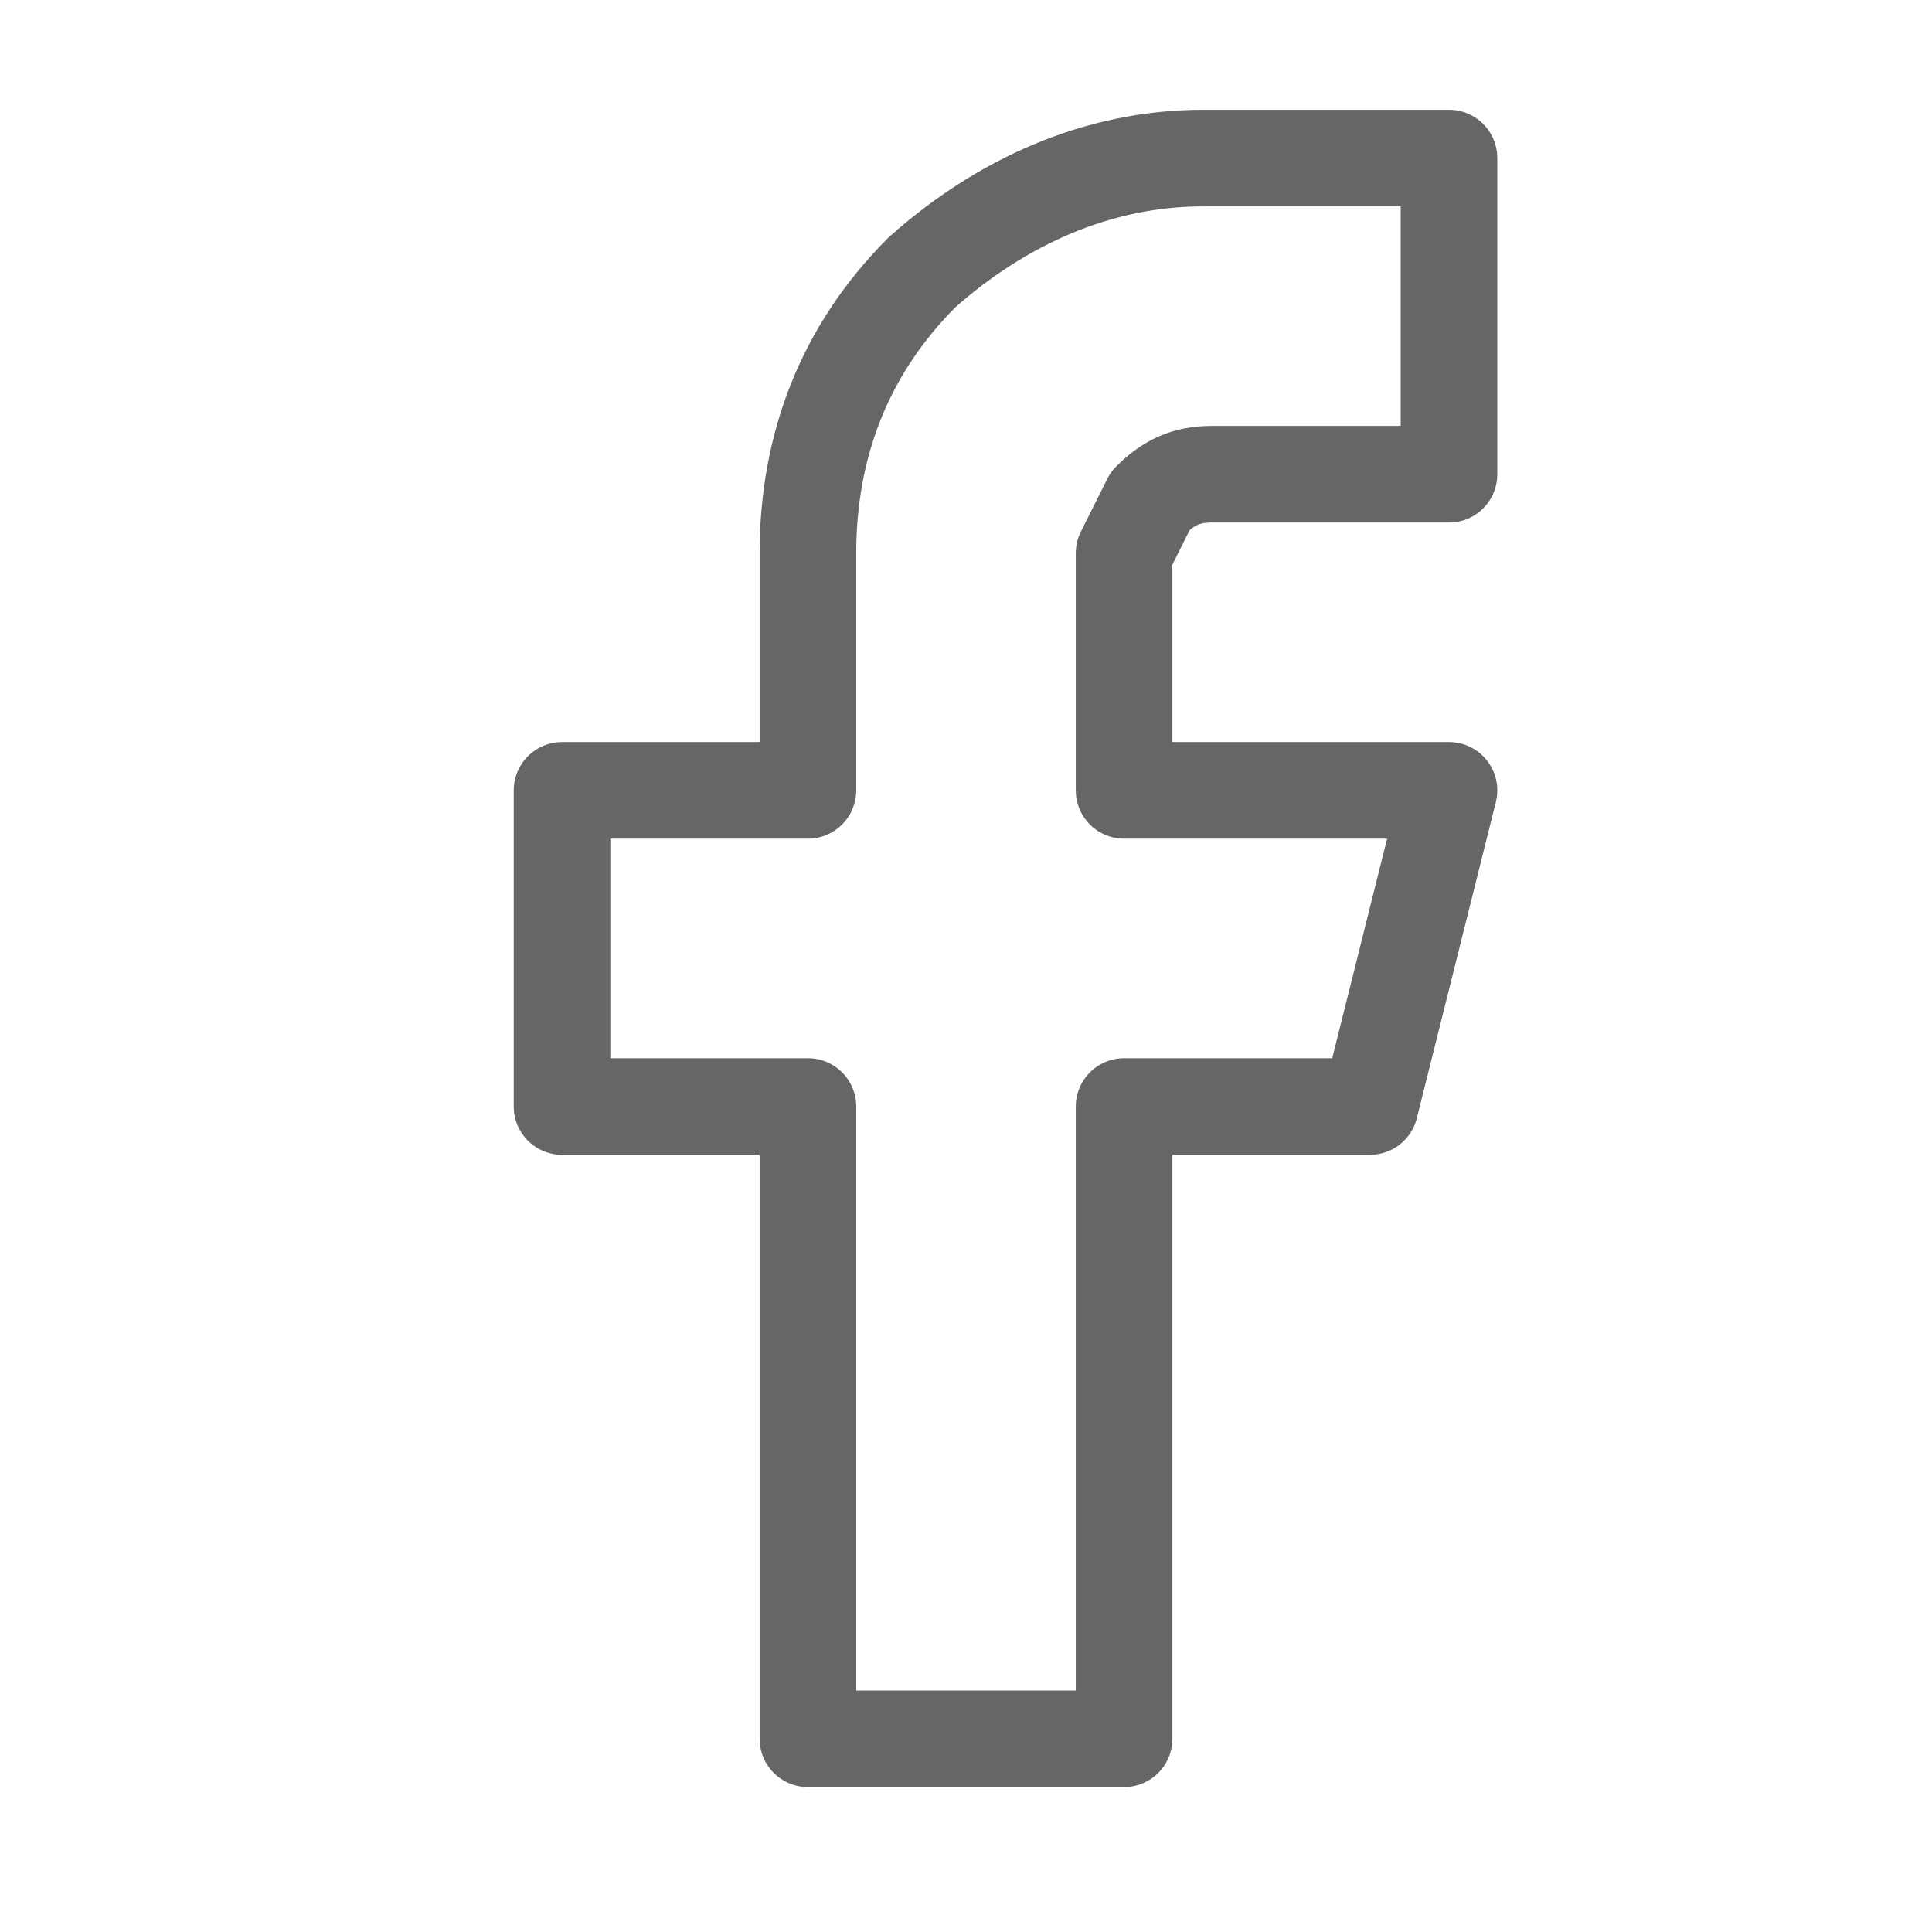
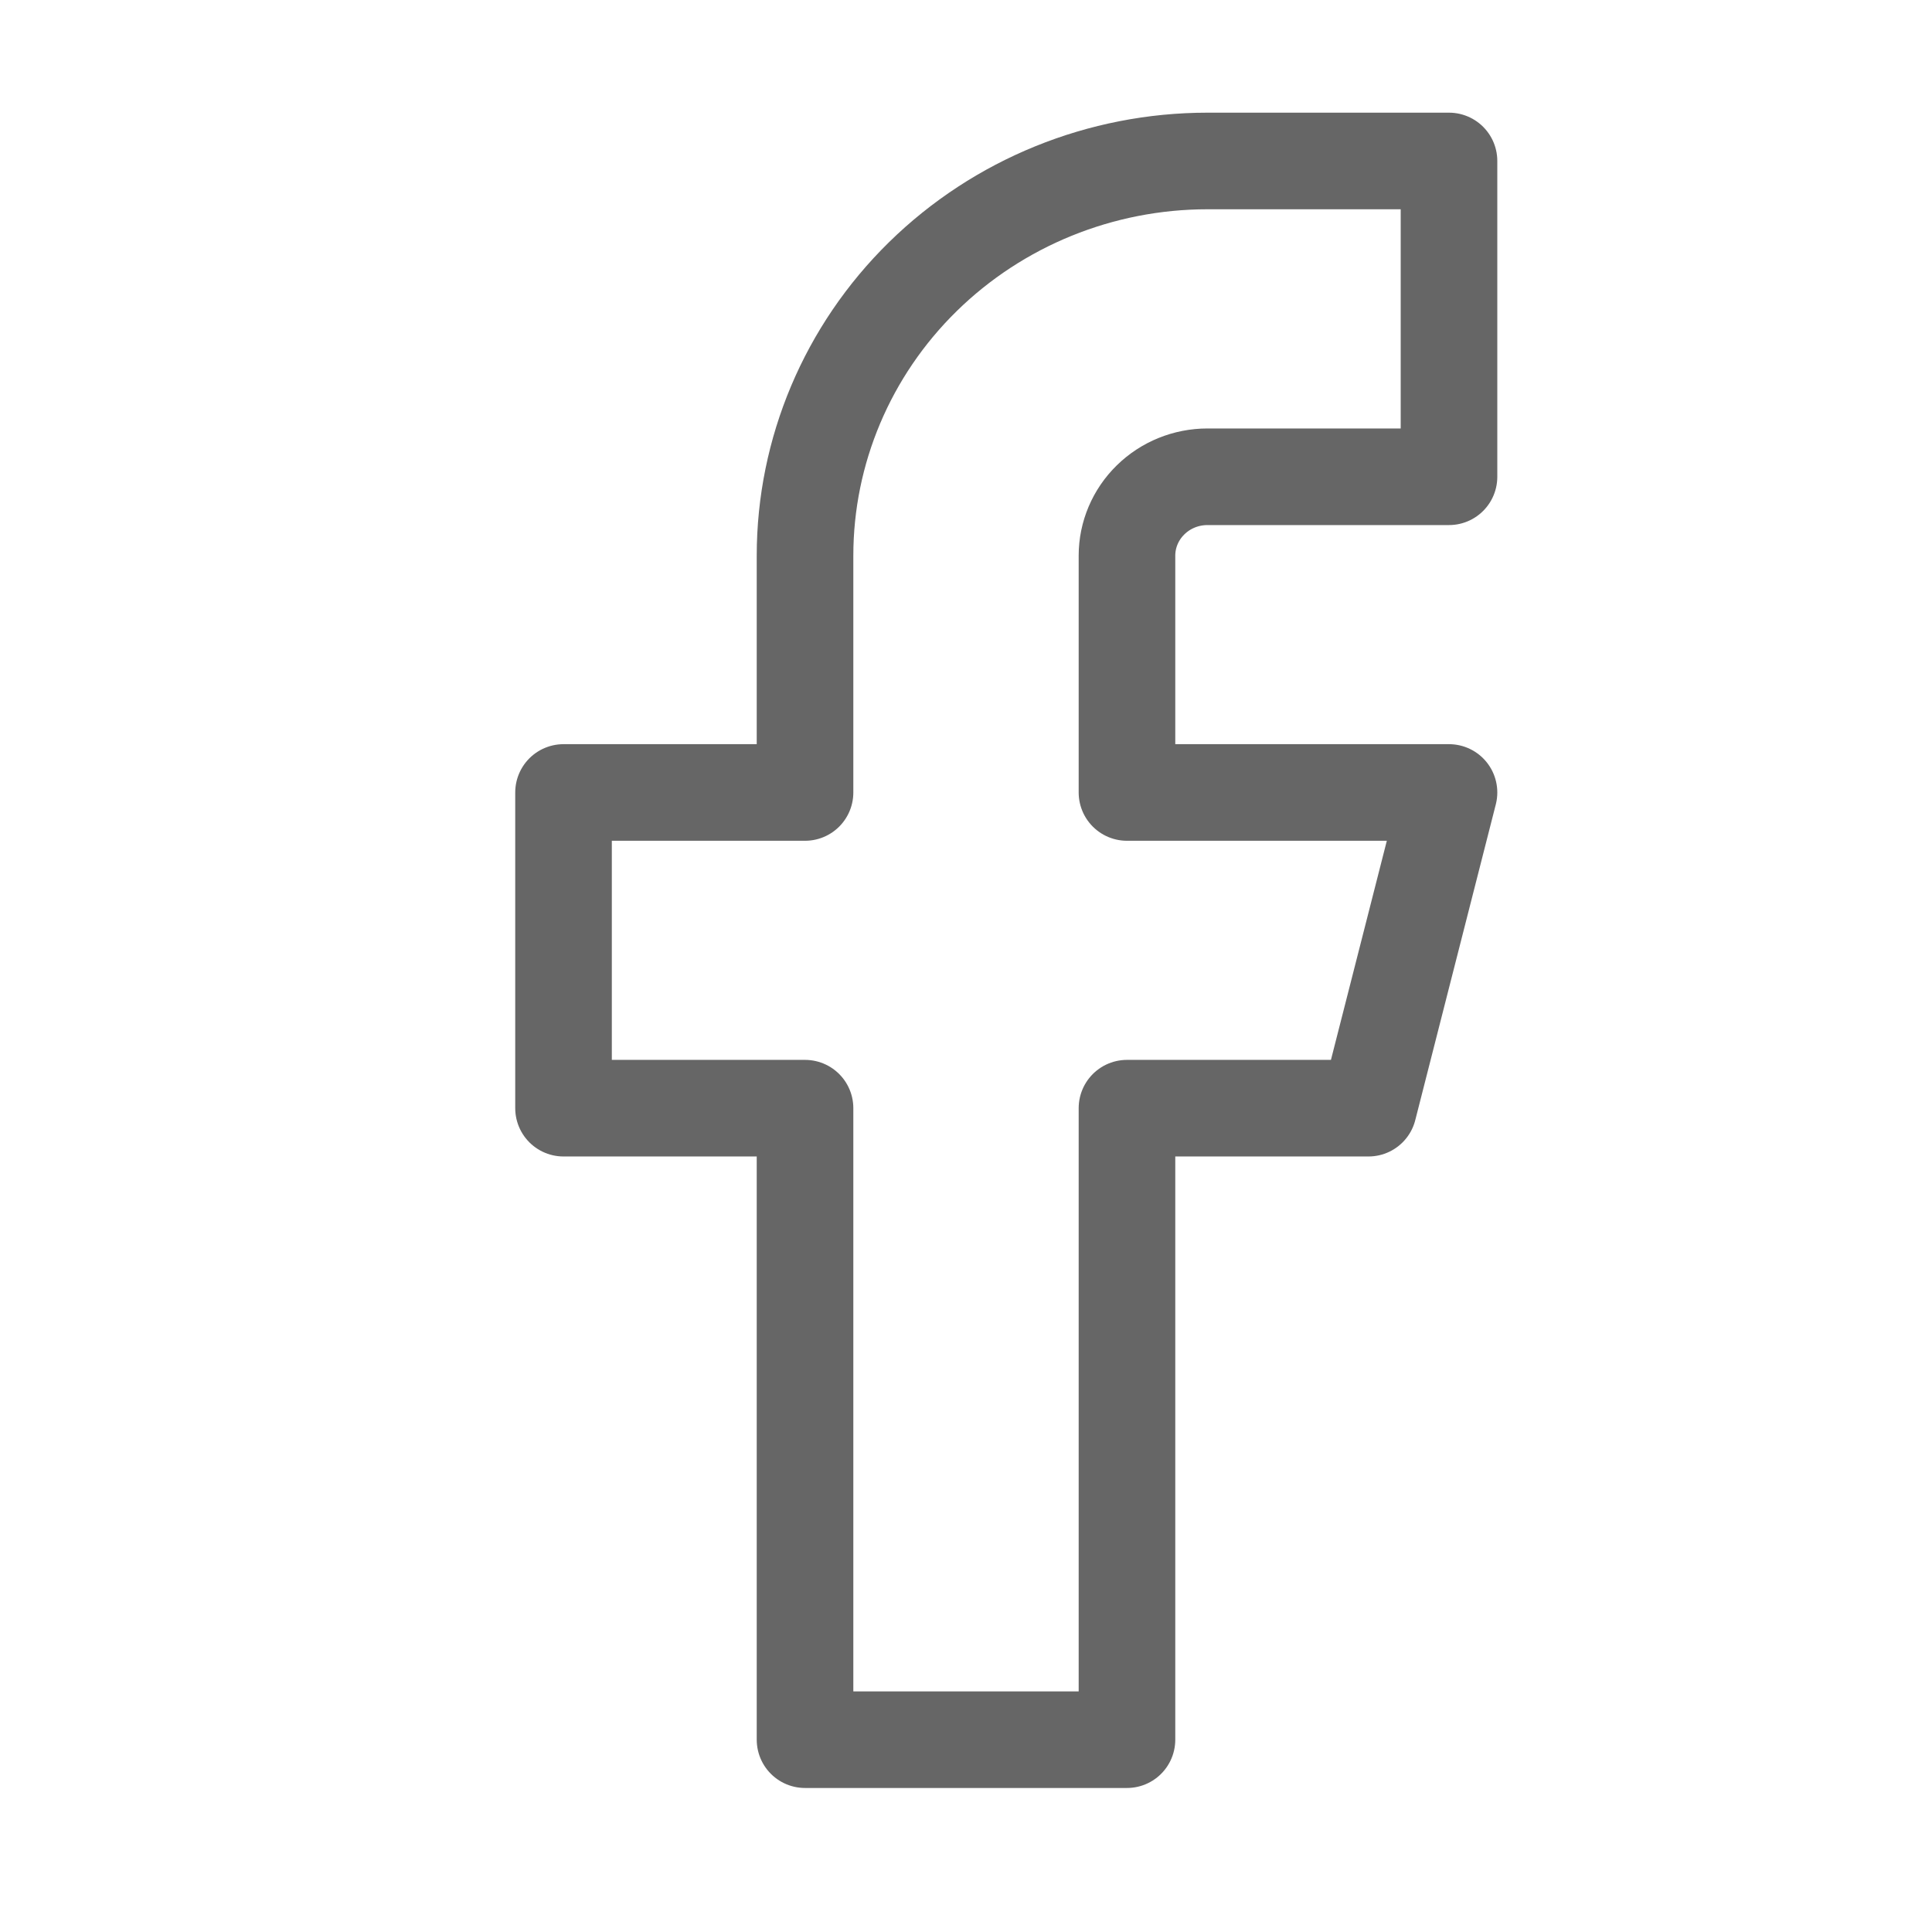
- <svg xmlns="http://www.w3.org/2000/svg" width="22" height="22" fill="none">
-   <path d="M16.5 1.8h-2.8c-1.2 0-2.3.5-3.2 1.3-.9.9-1.3 2-1.3 3.2V9H6.4v3.6h2.8v7.2h3.6v-7.2h2.8l.9-3.6h-3.7V6.3l.3-.6c.2-.2.4-.3.7-.3h2.7V1.8z" stroke="#666" stroke-width="1.1" stroke-linecap="round" stroke-linejoin="round" />
+ <svg xmlns="http://www.w3.org/2000/svg" width="22" height="22" viewBox="0 0 22 22" fill="none">
+   <path d="M16.5 1.833H13.75C12.534 1.833 11.369 2.307 10.509 3.15C9.65 3.992 9.167 5.136 9.167 6.327V9.024H6.417V12.619H9.167V19.81H12.833V12.619H15.583L16.5 9.024H12.833V6.327C12.833 6.089 12.93 5.86 13.102 5.692C13.274 5.523 13.507 5.429 13.75 5.429H16.5V1.833Z" stroke="#666666" stroke-width="1.1" stroke-linecap="round" stroke-linejoin="round" />
</svg>
